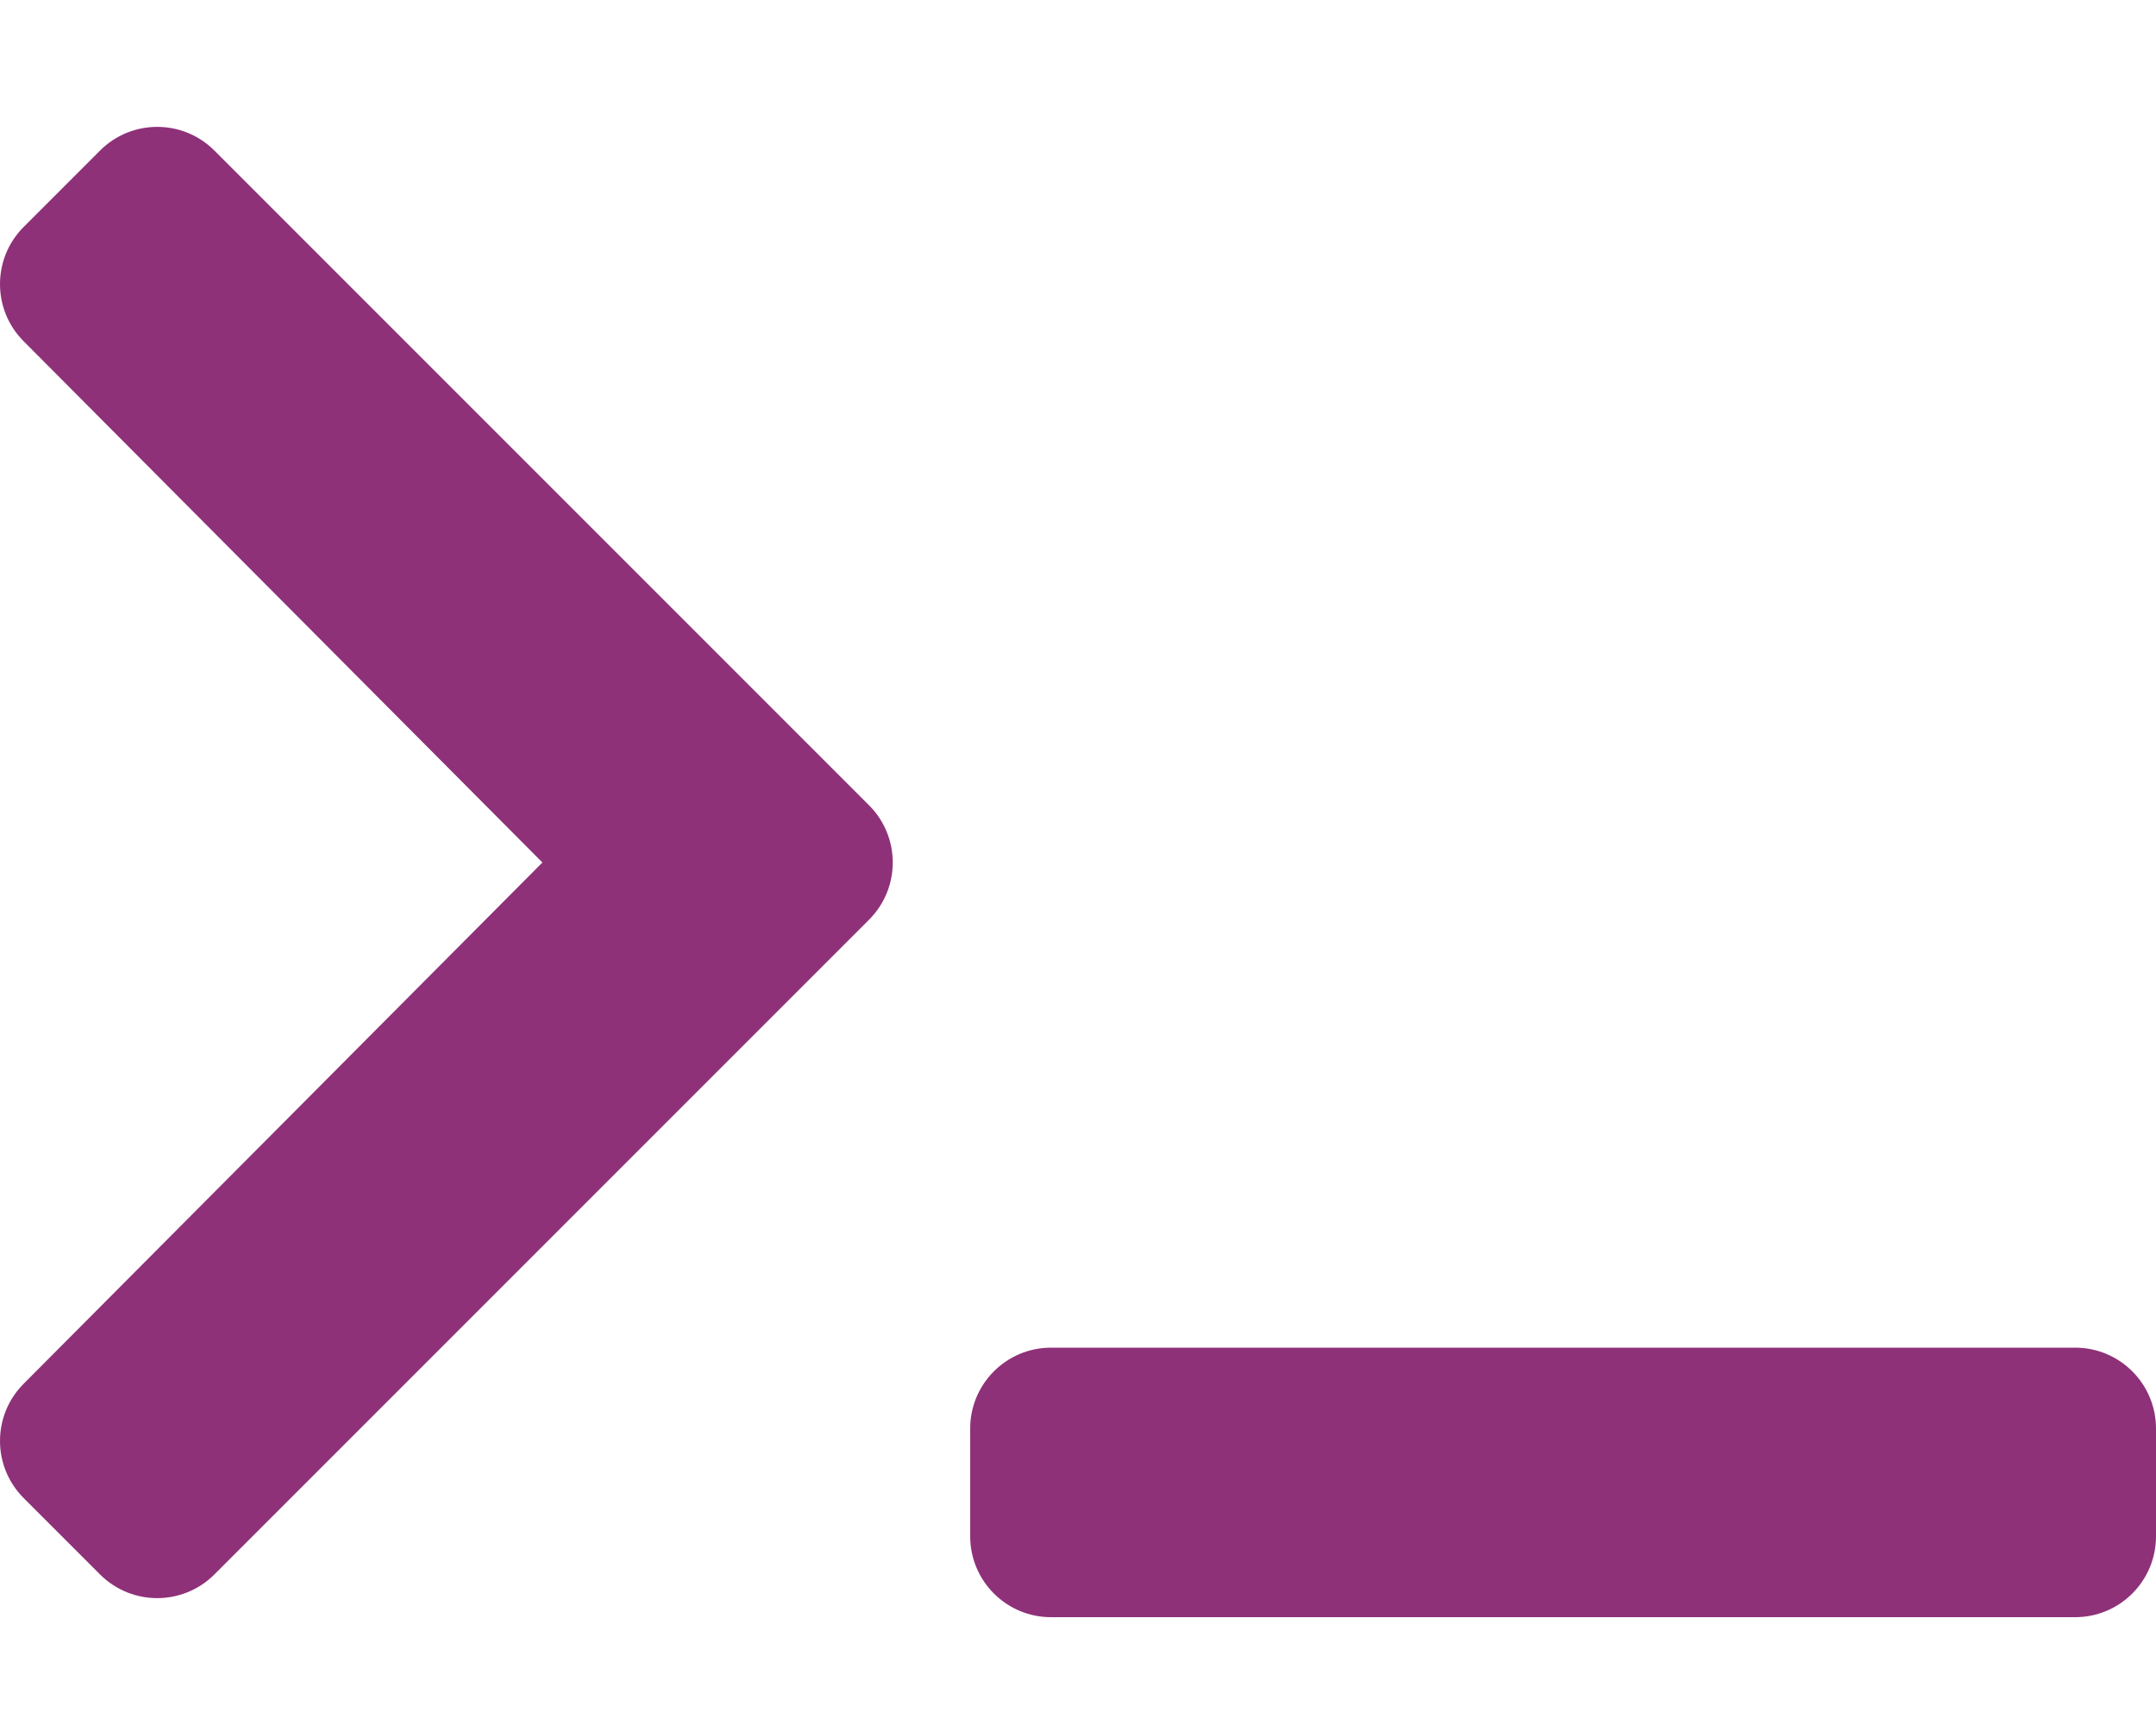
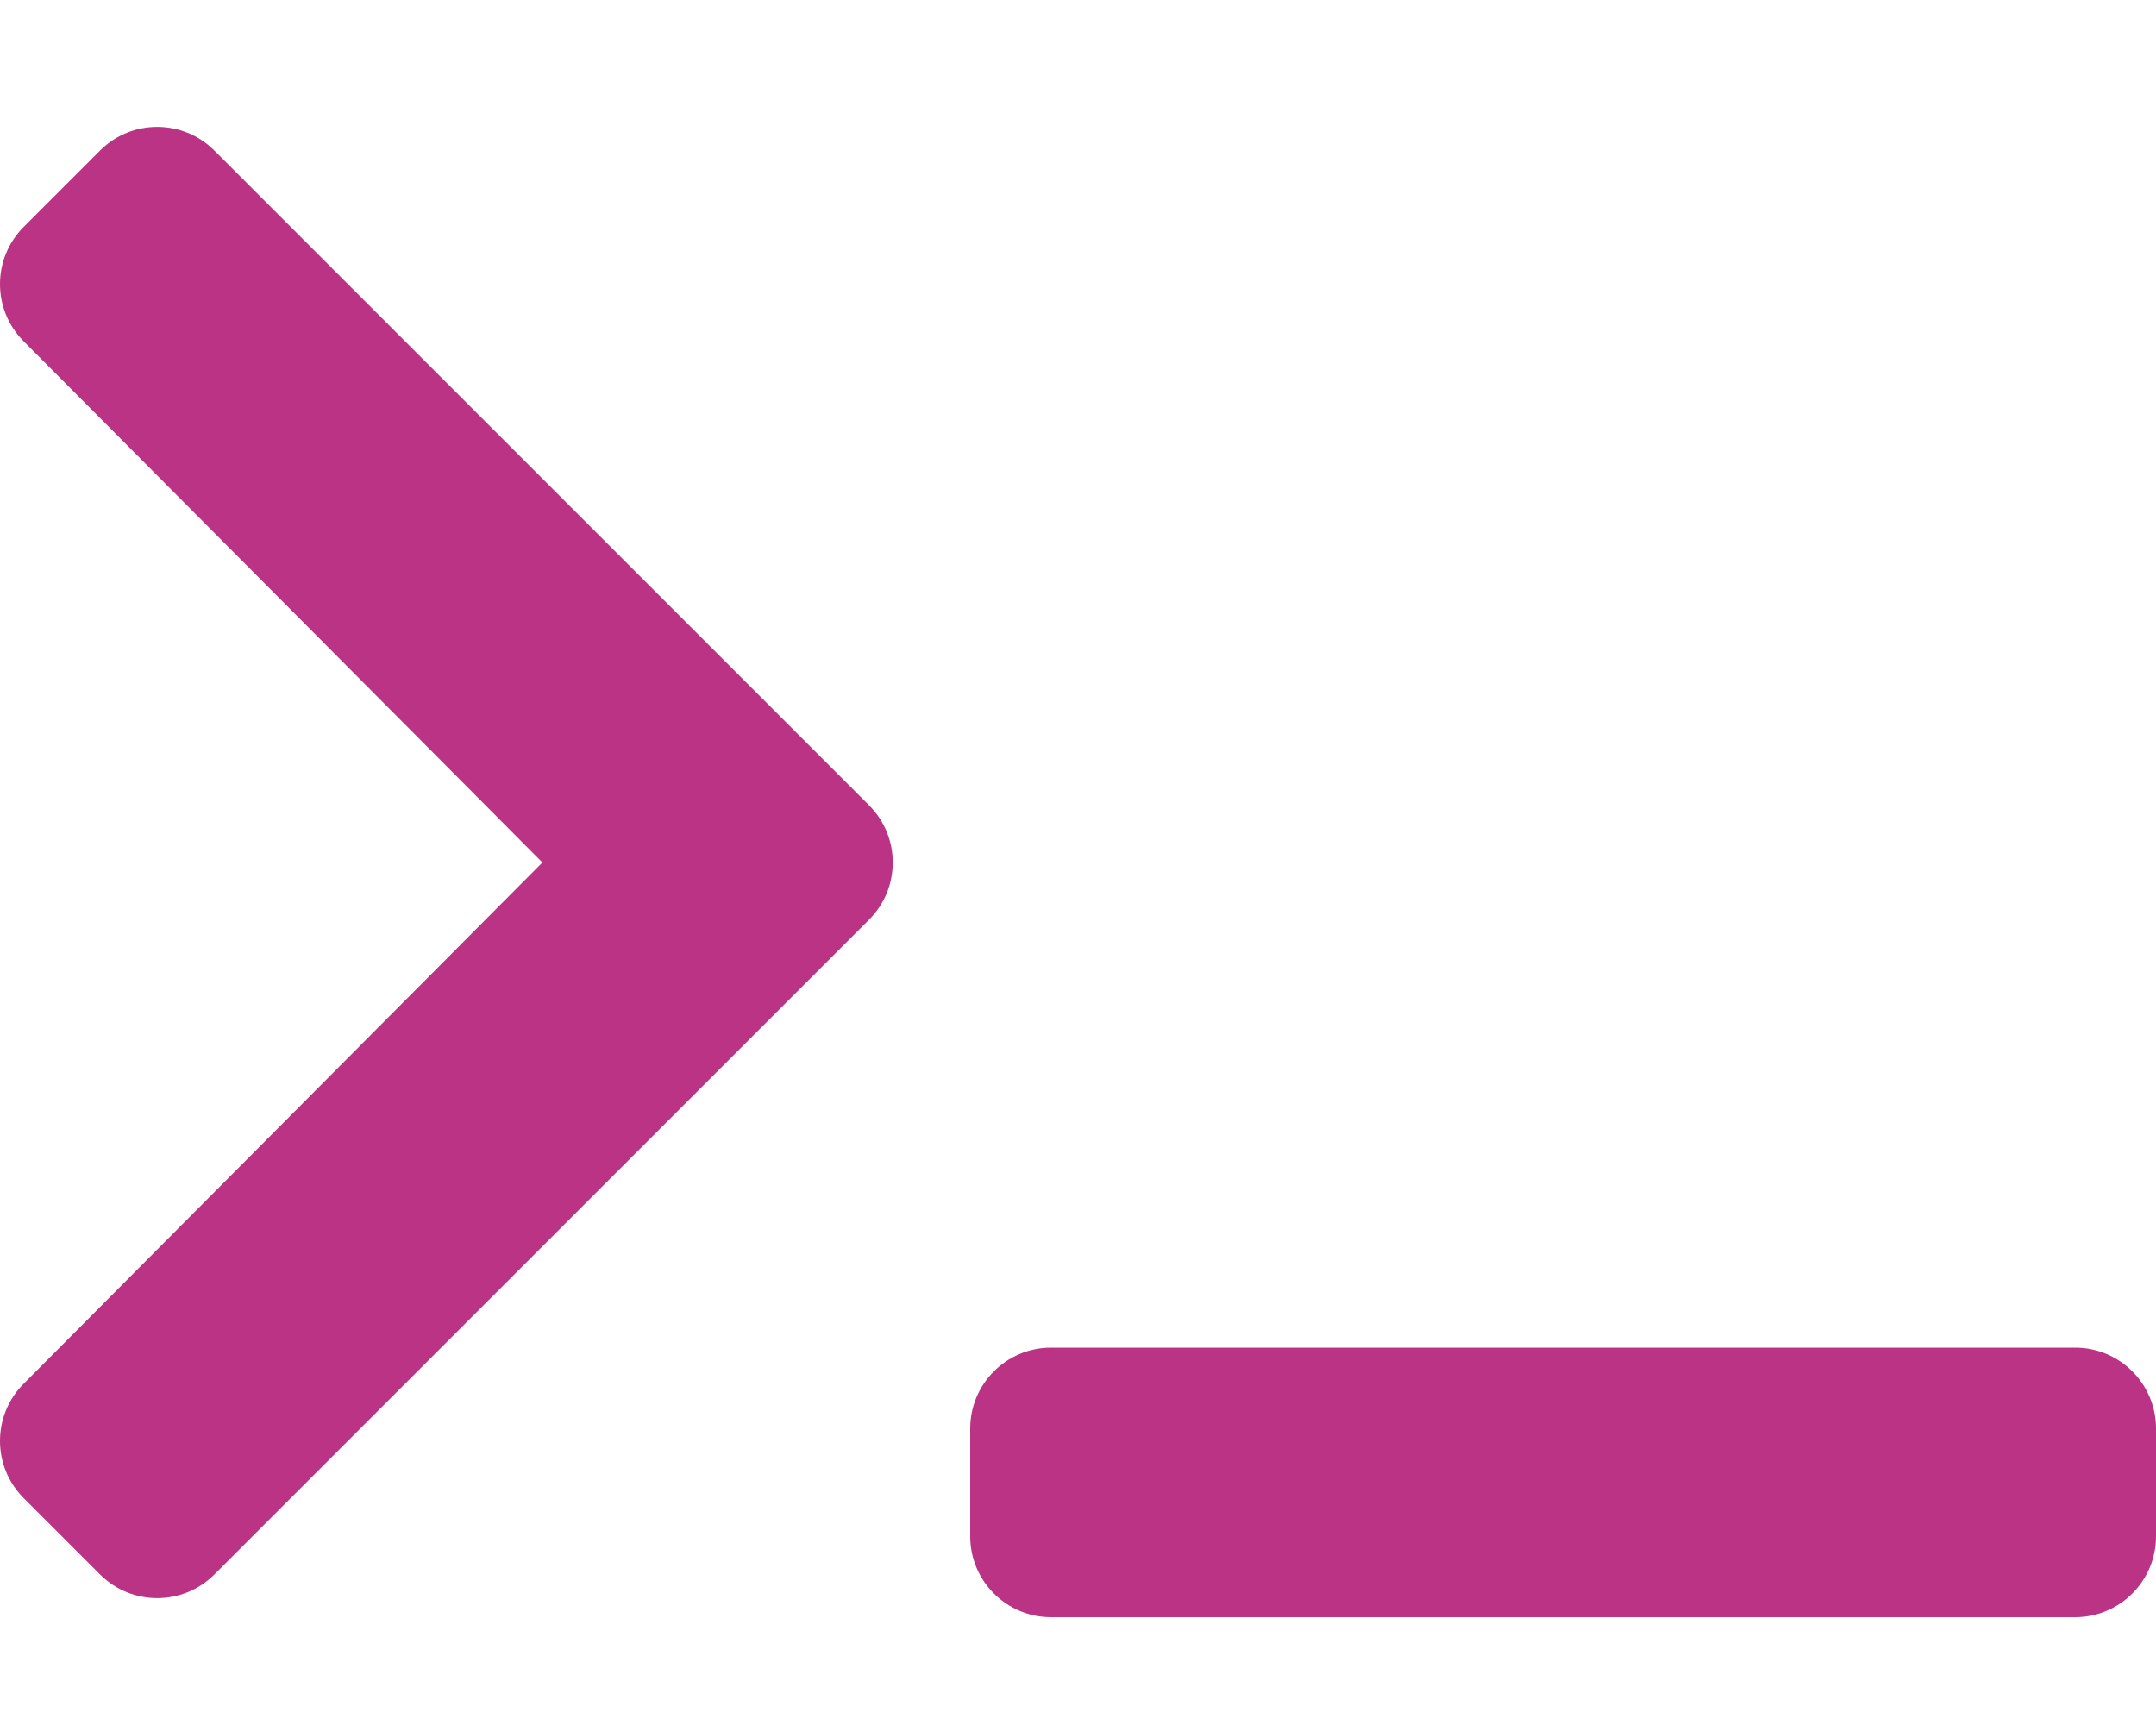
- <svg xmlns="http://www.w3.org/2000/svg" style="fill:#8E3179;" viewBox="0 0 640 512">
+ <svg xmlns="http://www.w3.org/2000/svg" style="fill:#BB3385;" viewBox="0 0 640 512">
  <path d="M257.981 272.971L63.638 467.314c-9.373 9.373-24.569 9.373-33.941 0L7.029 444.647c-9.357-9.357-9.375-24.522-.04-33.901L161.011 256 6.99 101.255c-9.335-9.379-9.317-24.544.04-33.901l22.667-22.667c9.373-9.373 24.569-9.373 33.941 0L257.981 239.03c9.373 9.372 9.373 24.568 0 33.941zM640 456v-32c0-13.255-10.745-24-24-24H312c-13.255 0-24 10.745-24 24v32c0 13.255 10.745 24 24 24h304c13.255 0 24-10.745 24-24z" />
</svg>
